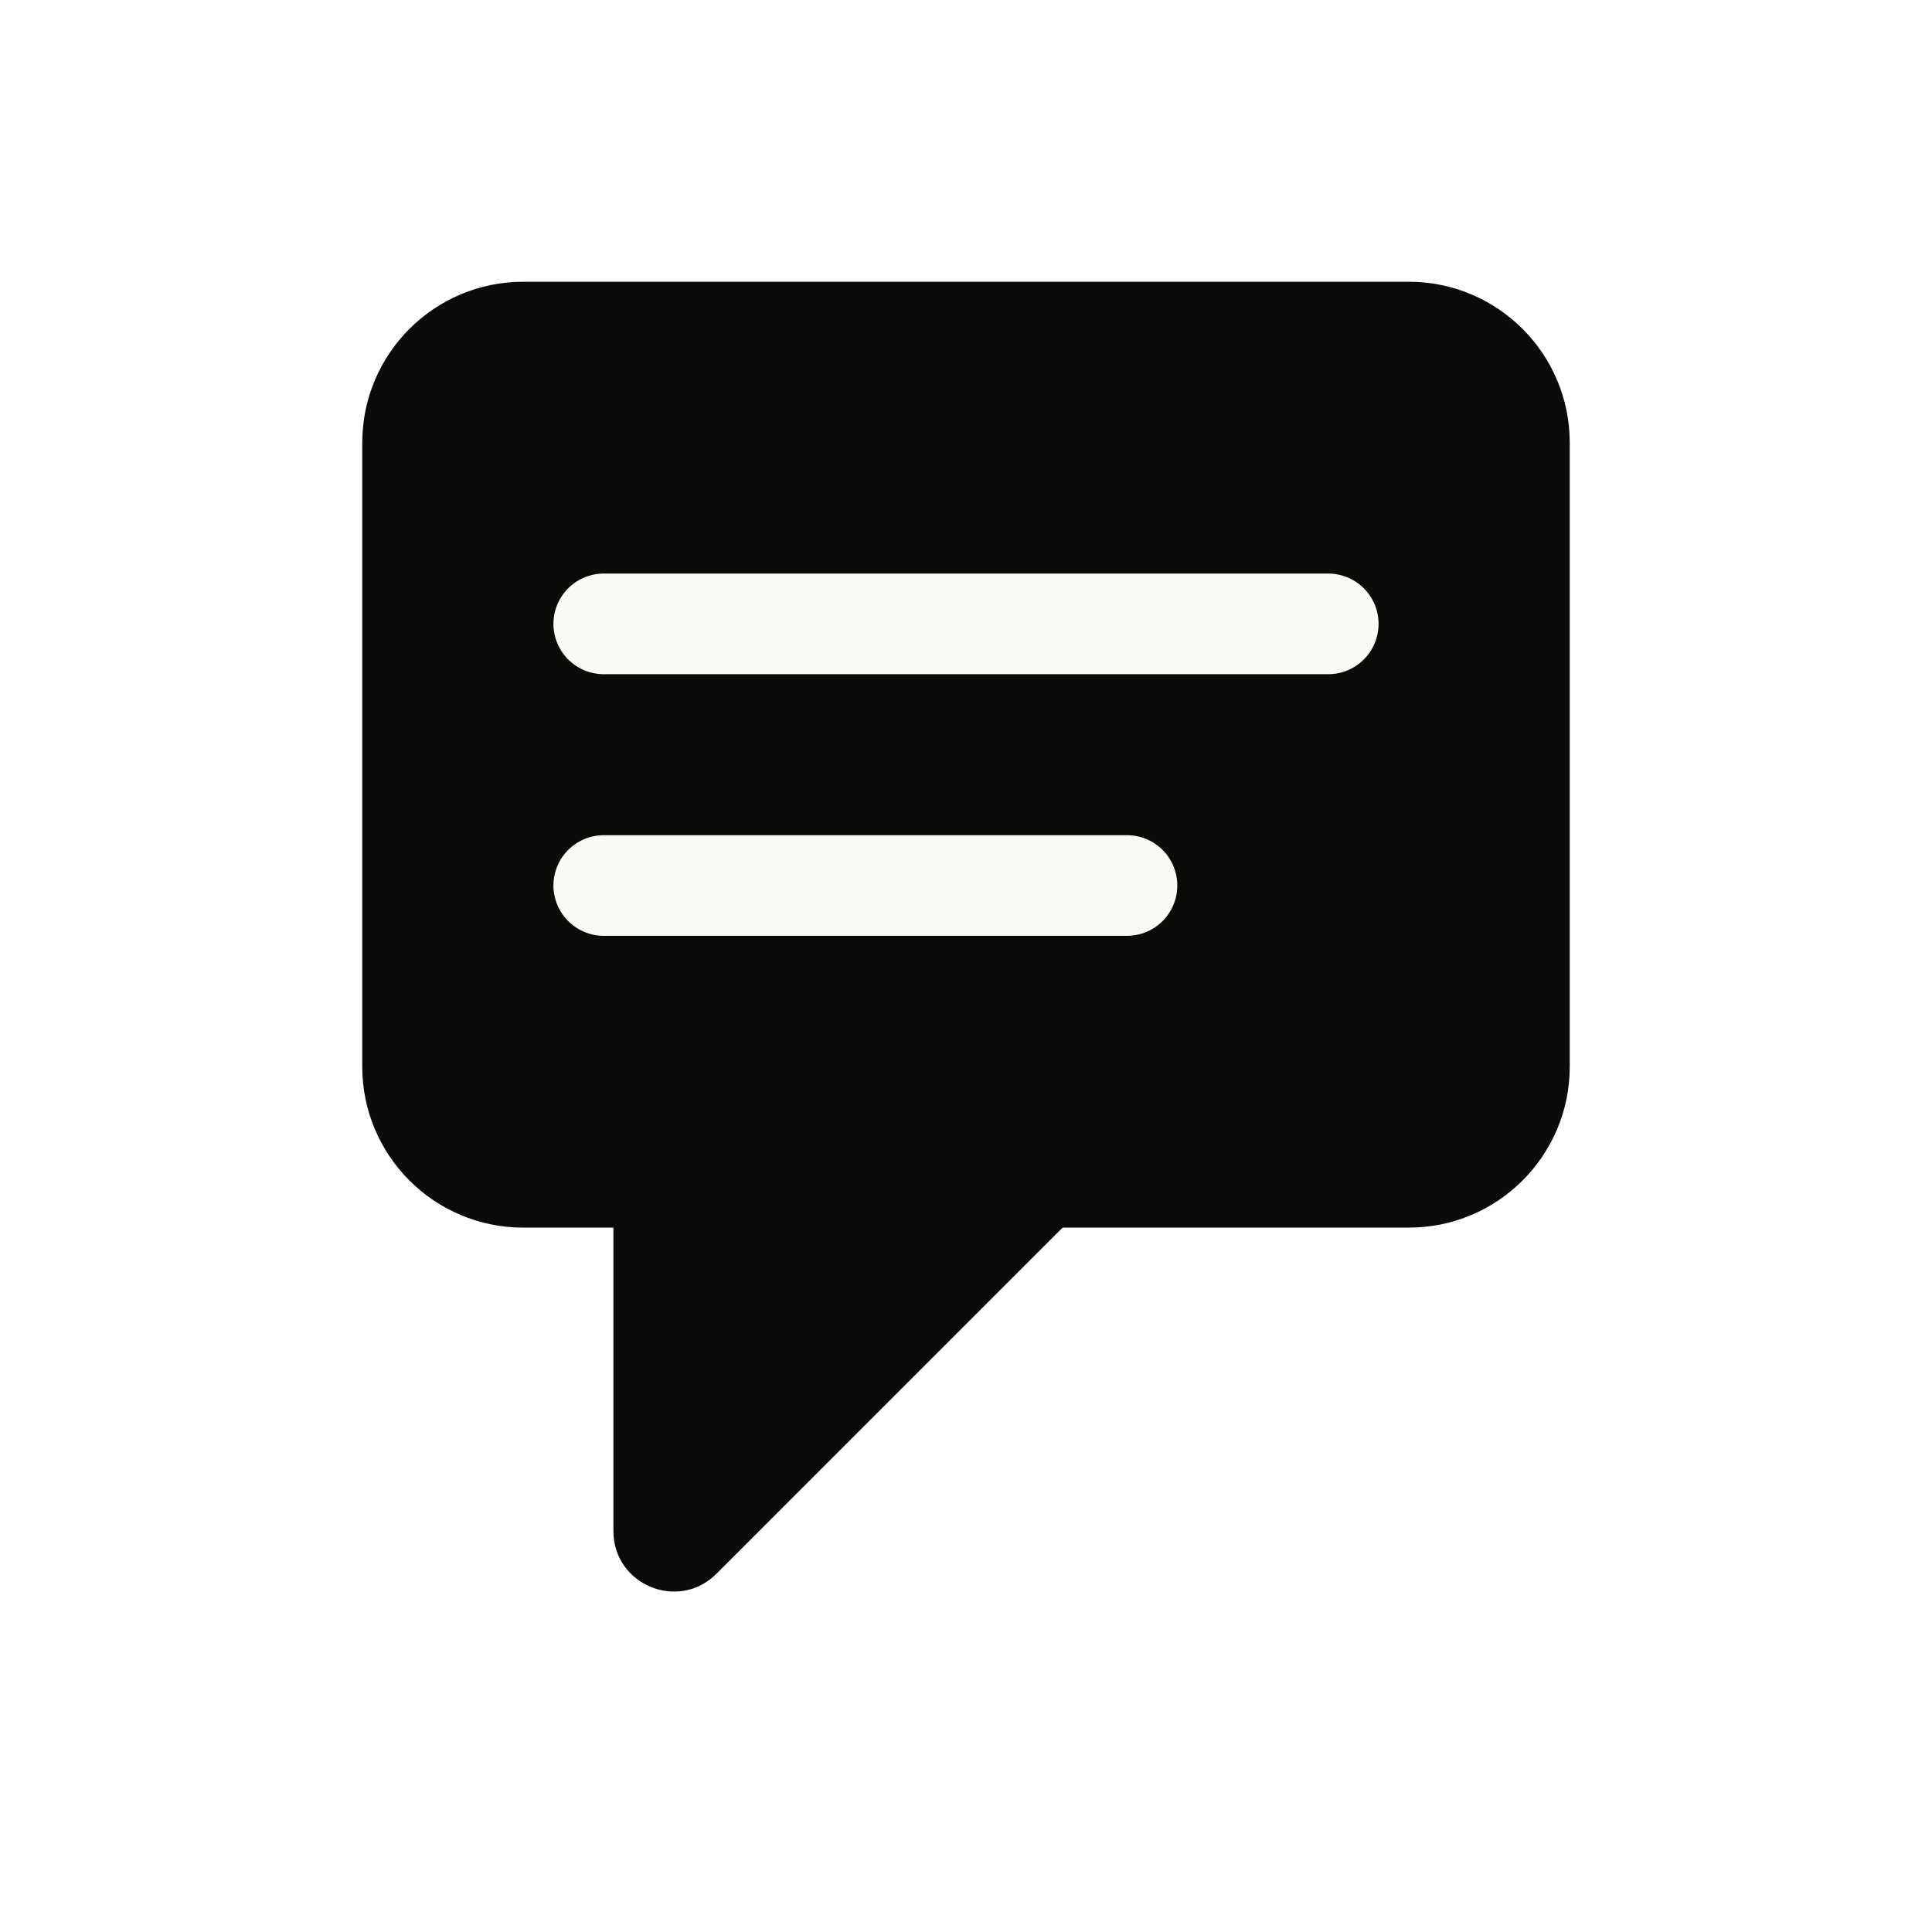
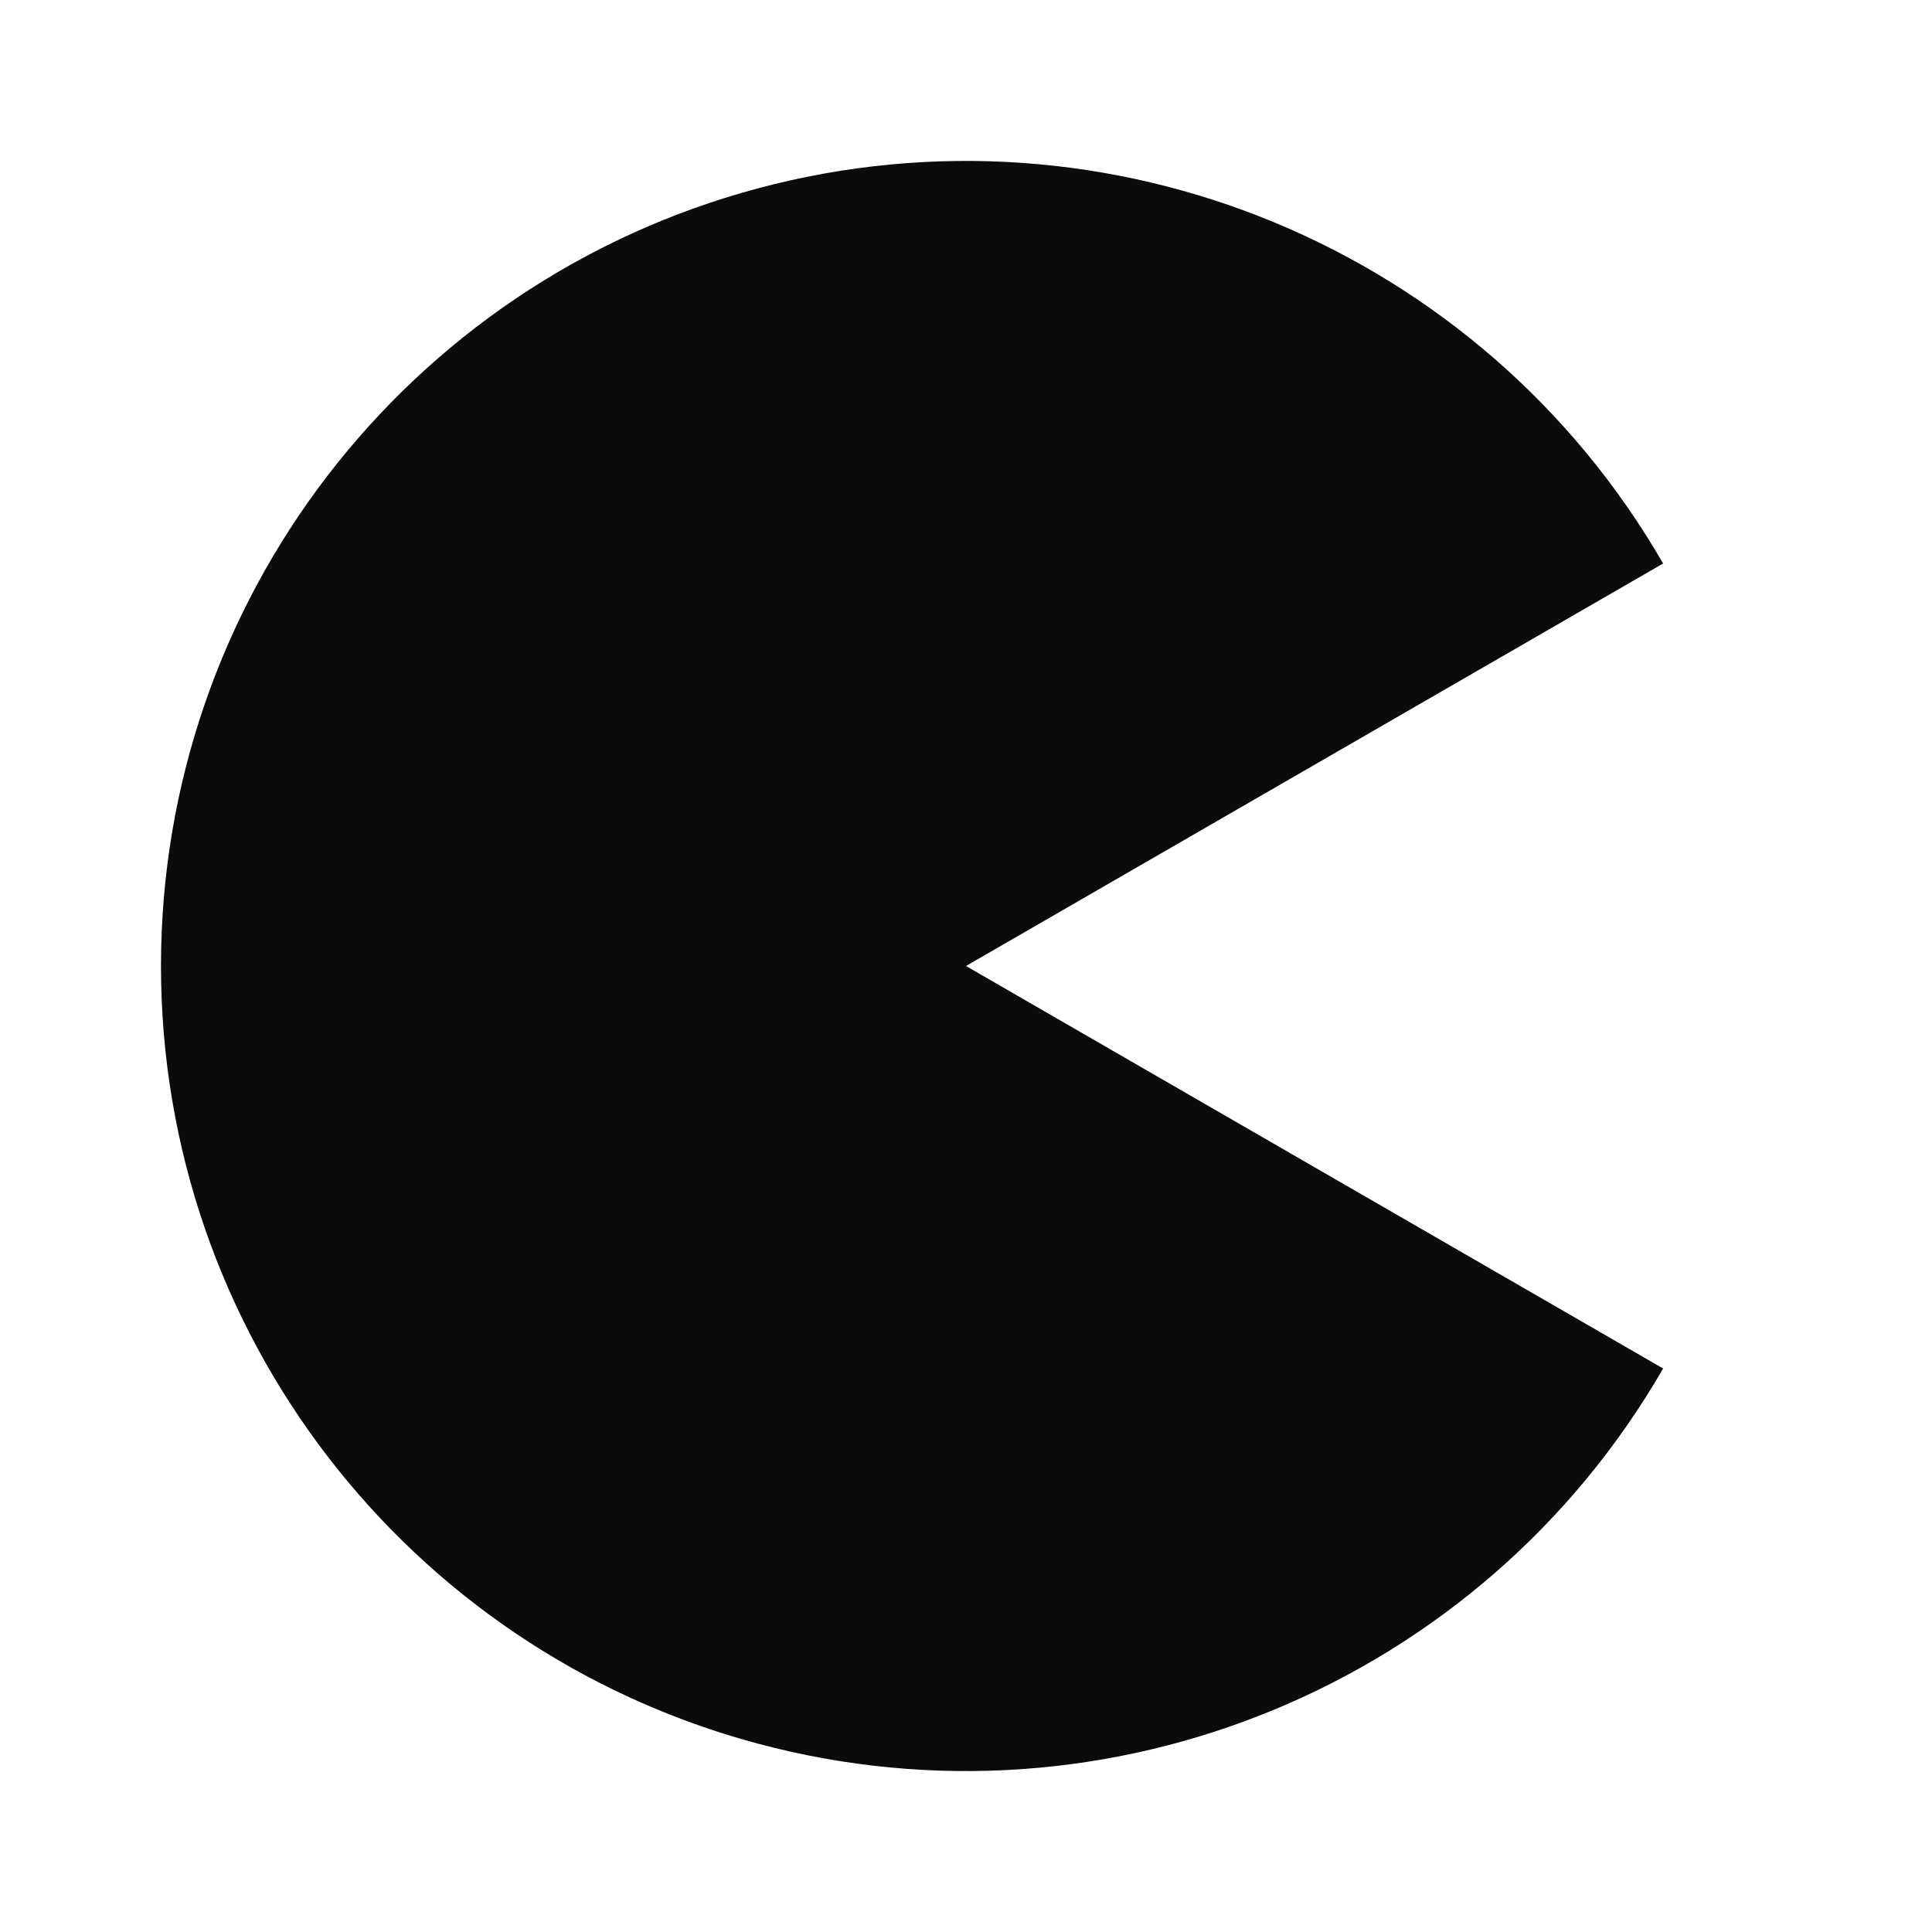
<svg xmlns="http://www.w3.org/2000/svg" width="96" height="96" viewBox="0 0 96 96" fill="none" role="img" aria-labelledby="title">
-   <path d="M18 22C18 17.582 21.582 14 26 14H70C74.418 14 78 17.582 78 22V53C78 57.418 74.418 61 70 61H52.8L35.6 78.2C33.71 80.09 30.48 78.751 30.48 76.079V61H26C21.582 61 18 57.418 18 53V22Z" fill="#0B0B0A" />
-   <path d="M30 31H66" stroke="#FAFAF7" stroke-width="5" stroke-linecap="round" />
-   <path d="M30 44H56" stroke="#FAFAF7" stroke-width="5" stroke-linecap="round" />
+   <path d="M48 48 L82.64 28 A40 40 0 1 0 82.64 68 Z" fill="#0B0B0A" />
</svg>
